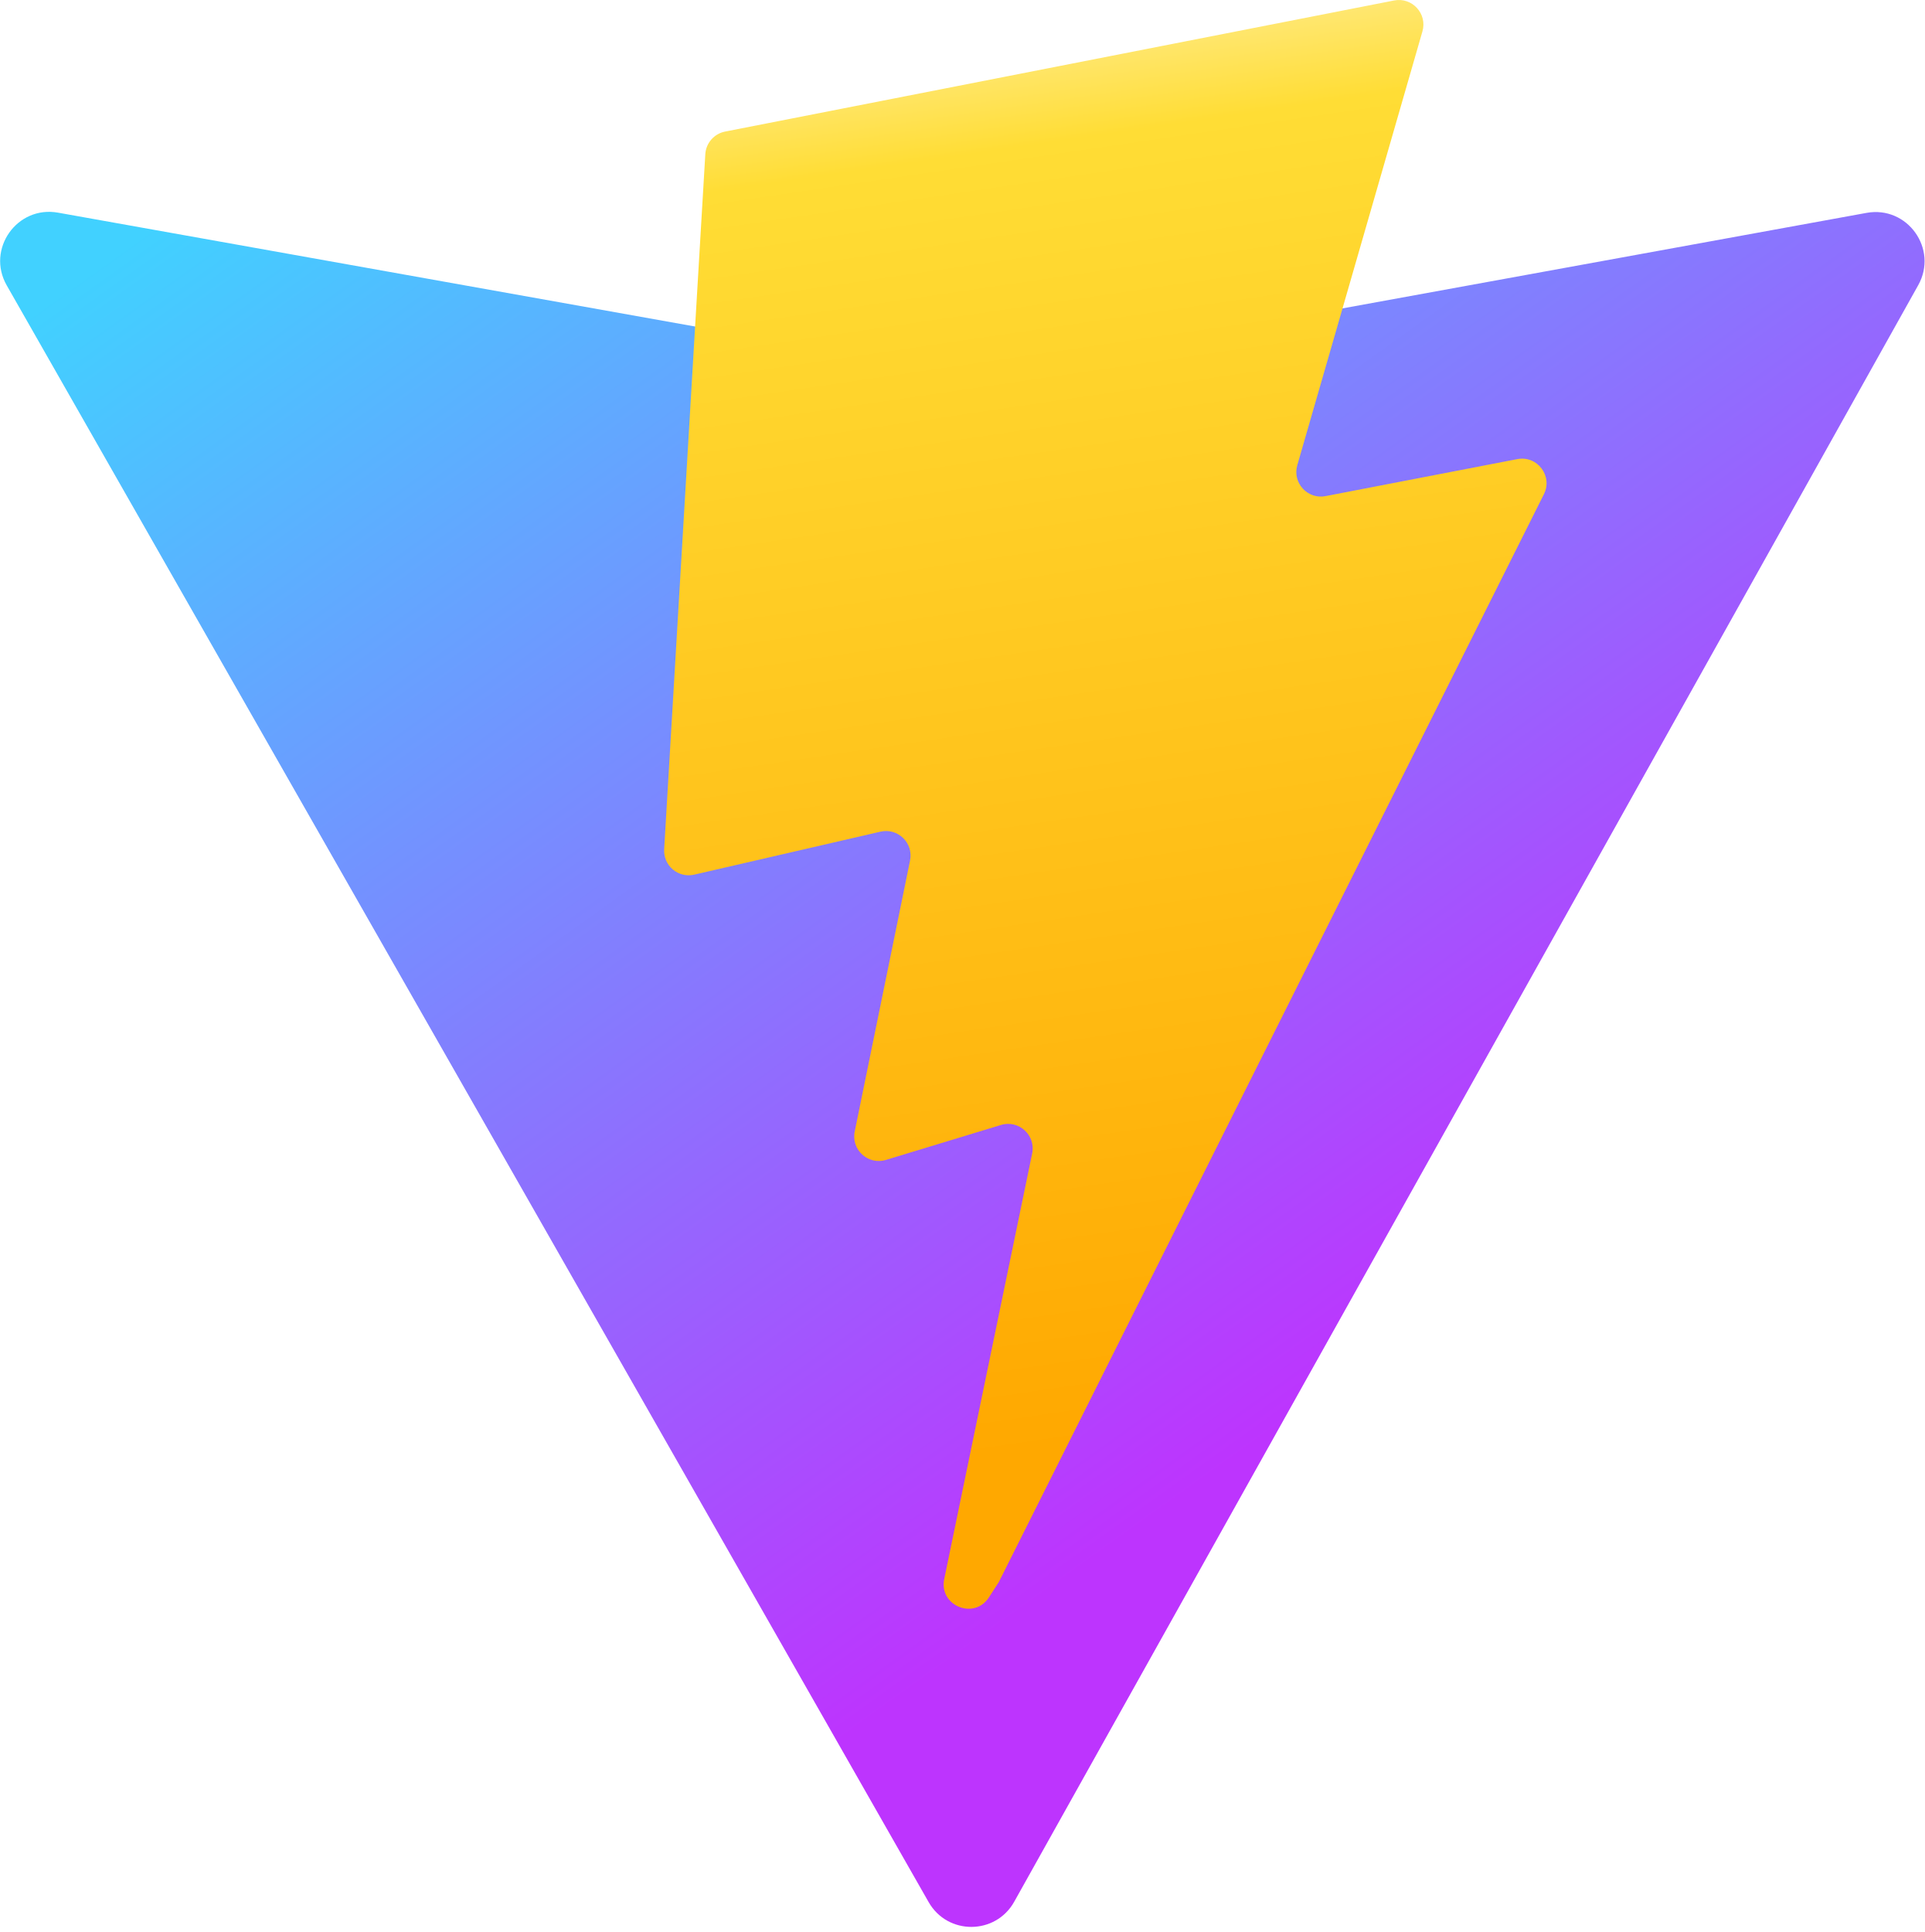
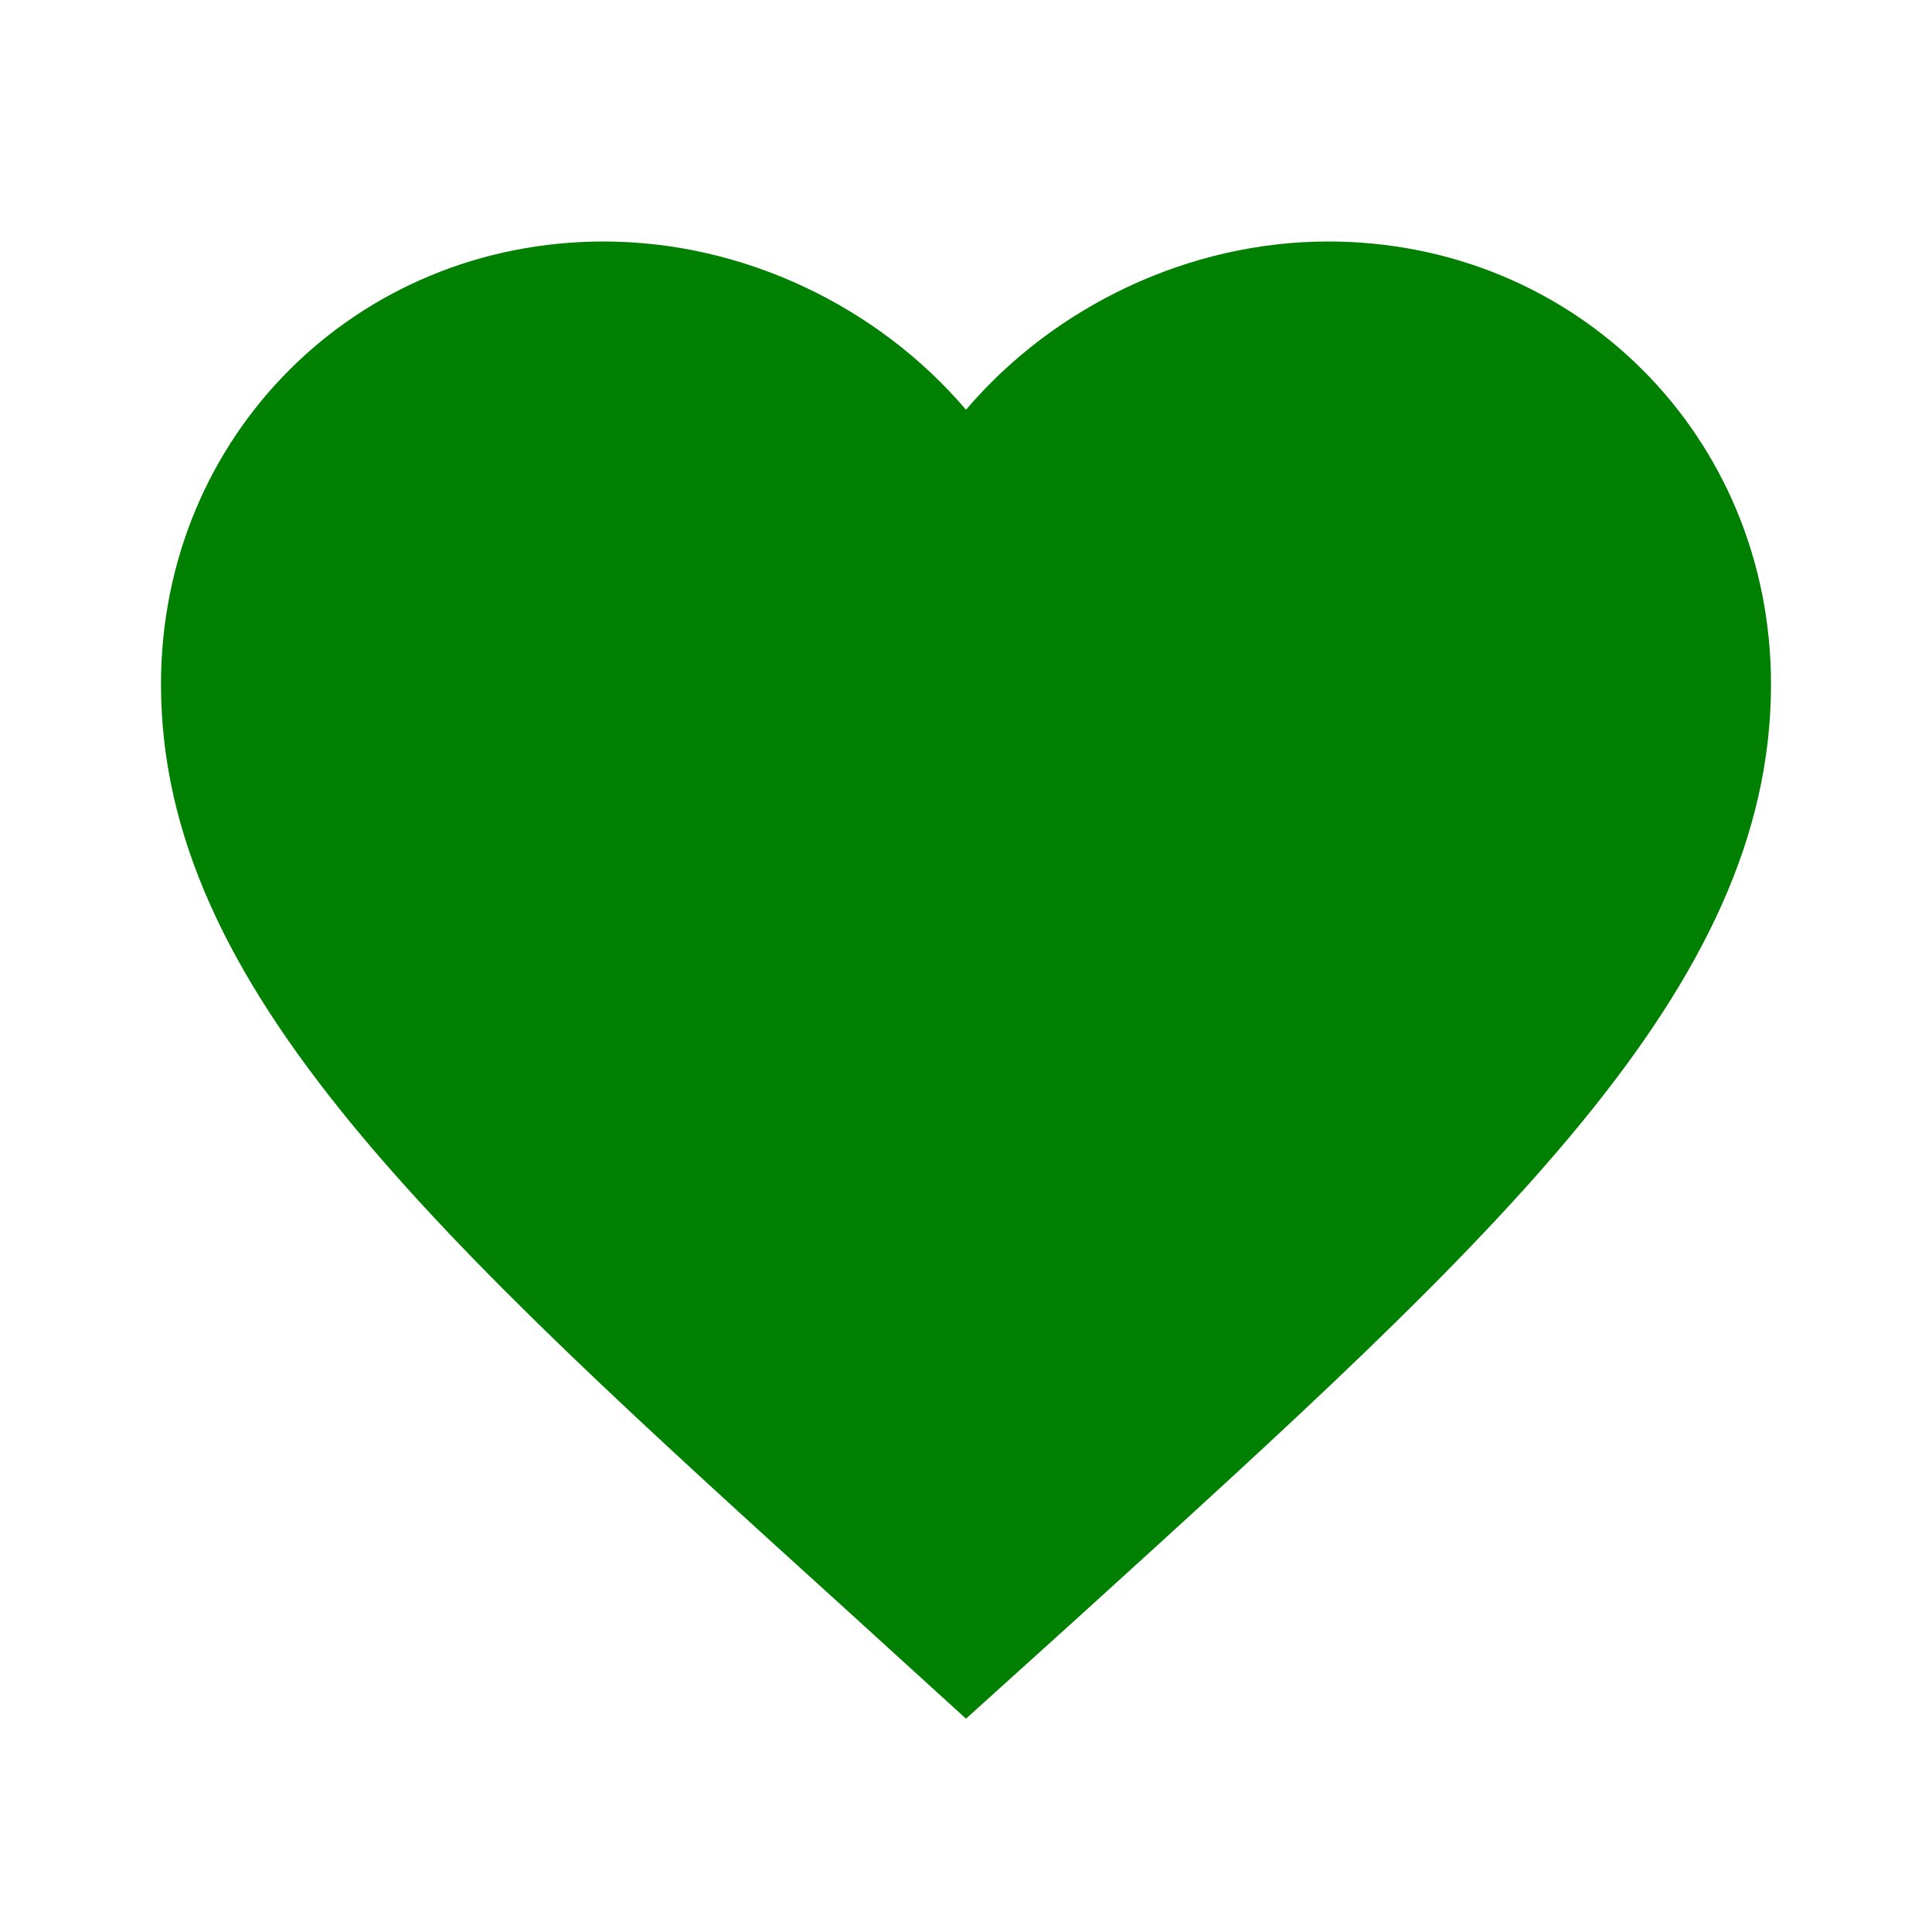
- <svg xmlns="http://www.w3.org/2000/svg" aria-hidden="true" role="img" class="iconify iconify--logos" width="31.88" height="32" preserveAspectRatio="xMidYMid meet" viewBox="0 0 256 257">
-   <defs>
-     <linearGradient id="IconifyId1813088fe1fbc01fb466" x1="-.828%" x2="57.636%" y1="7.652%" y2="78.411%">
-       <stop offset="0%" stop-color="#41D1FF" />
-       <stop offset="100%" stop-color="#BD34FE" />
-     </linearGradient>
-     <linearGradient id="IconifyId1813088fe1fbc01fb467" x1="43.376%" x2="50.316%" y1="2.242%" y2="89.03%">
-       <stop offset="0%" stop-color="#FFEA83" />
-       <stop offset="8.333%" stop-color="#FFDD35" />
-       <stop offset="100%" stop-color="#FFA800" />
-     </linearGradient>
-   </defs>
-   <path fill="url(#IconifyId1813088fe1fbc01fb466)" d="M255.153 37.938L134.897 252.976c-2.483 4.44-8.862 4.466-11.382.048L.875 37.958c-2.746-4.814 1.371-10.646 6.827-9.67l120.385 21.517a6.537 6.537 0 0 0 2.322-.004l117.867-21.483c5.438-.991 9.574 4.796 6.877 9.62Z" />
-   <path fill="url(#IconifyId1813088fe1fbc01fb467)" d="M185.432.063L96.44 17.501a3.268 3.268 0 0 0-2.634 3.014l-5.474 92.456a3.268 3.268 0 0 0 3.997 3.378l24.777-5.718c2.318-.535 4.413 1.507 3.936 3.838l-7.361 36.047c-.495 2.426 1.782 4.5 4.151 3.78l15.304-4.649c2.372-.72 4.652 1.36 4.15 3.788l-11.698 56.621c-.732 3.542 3.979 5.473 5.943 2.437l1.313-2.028l72.516-144.72c1.215-2.423-.88-5.186-3.54-4.672l-25.505 4.922c-2.396.462-4.435-1.77-3.759-4.114l16.646-57.705c.677-2.35-1.37-4.583-3.769-4.113Z" />
+ <svg xmlns="http://www.w3.org/2000/svg" width="100" height="100" viewBox="0 0 24 24" fill="green">
+   <path d="M12 21.35l-1.45-1.32C5.4 15.36 2 12.28 2 8.5 2 5.42 4.42 3 7.5 3c1.74 0 3.41.81 4.5 2.09C13.09 3.81 14.76 3 16.5 3 19.58 3 22 5.42 22 8.5c0 3.78-3.4 6.86-8.55 11.54L12 21.35z" />
</svg>
